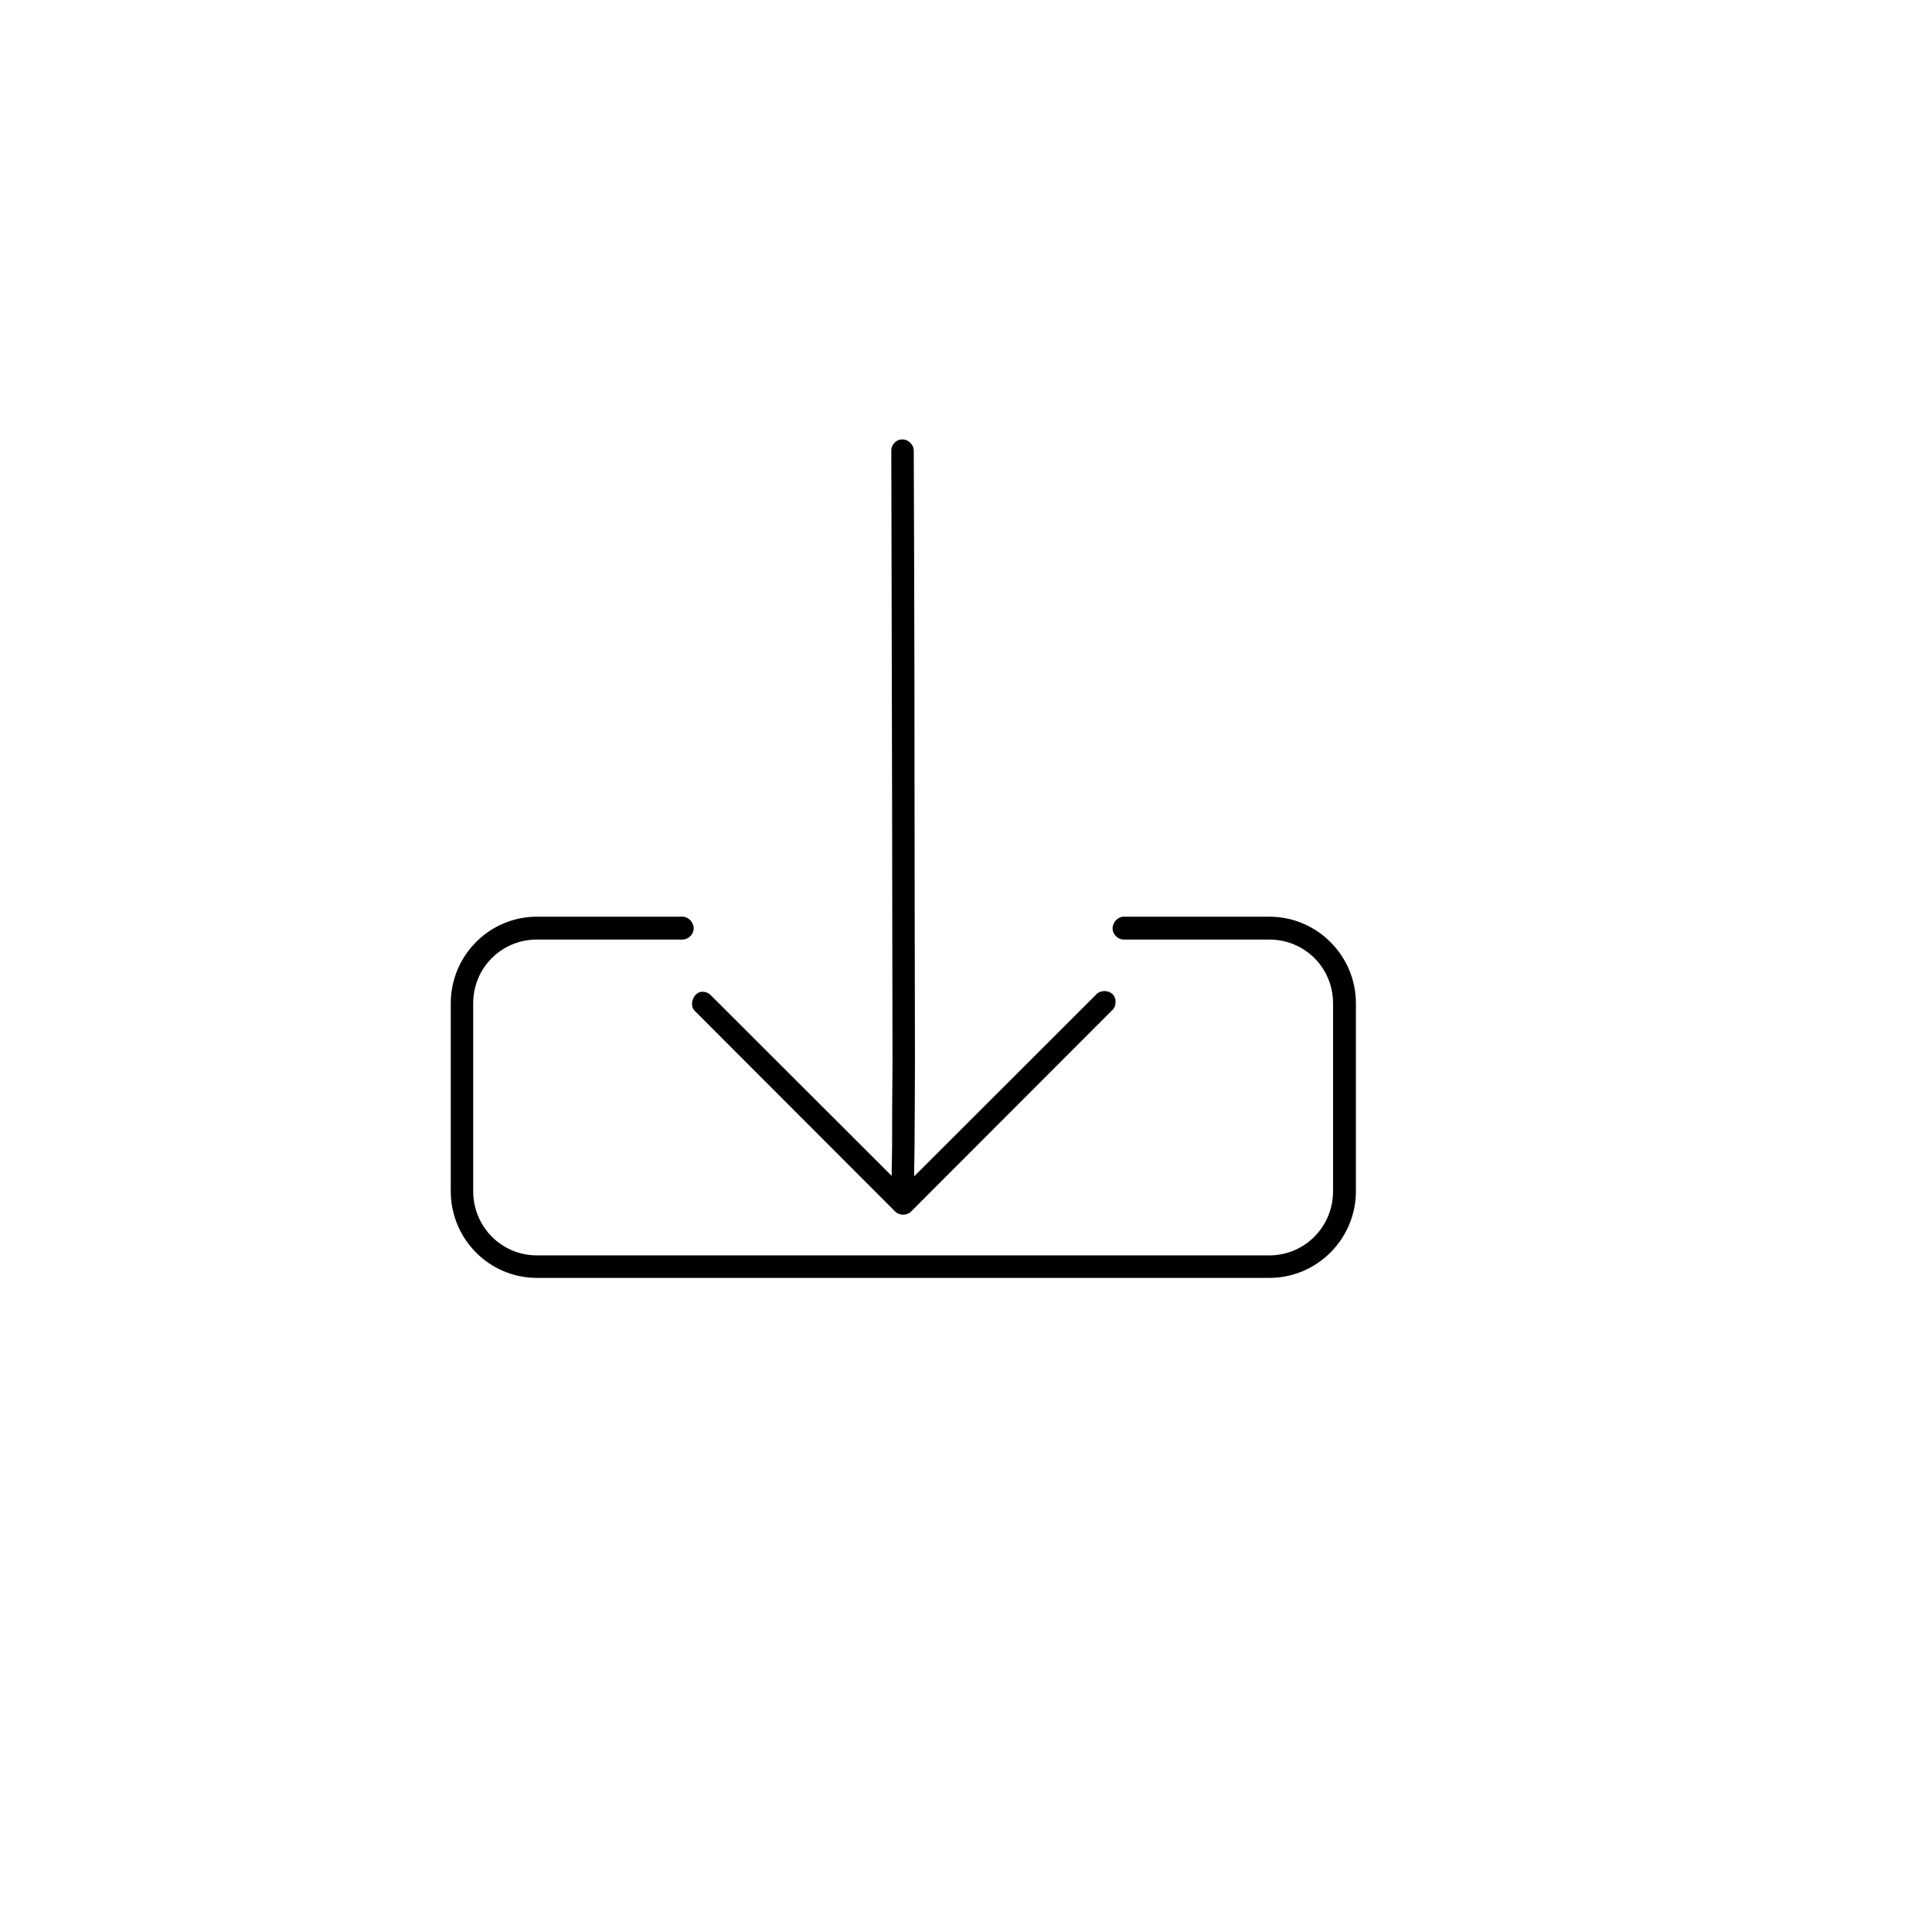
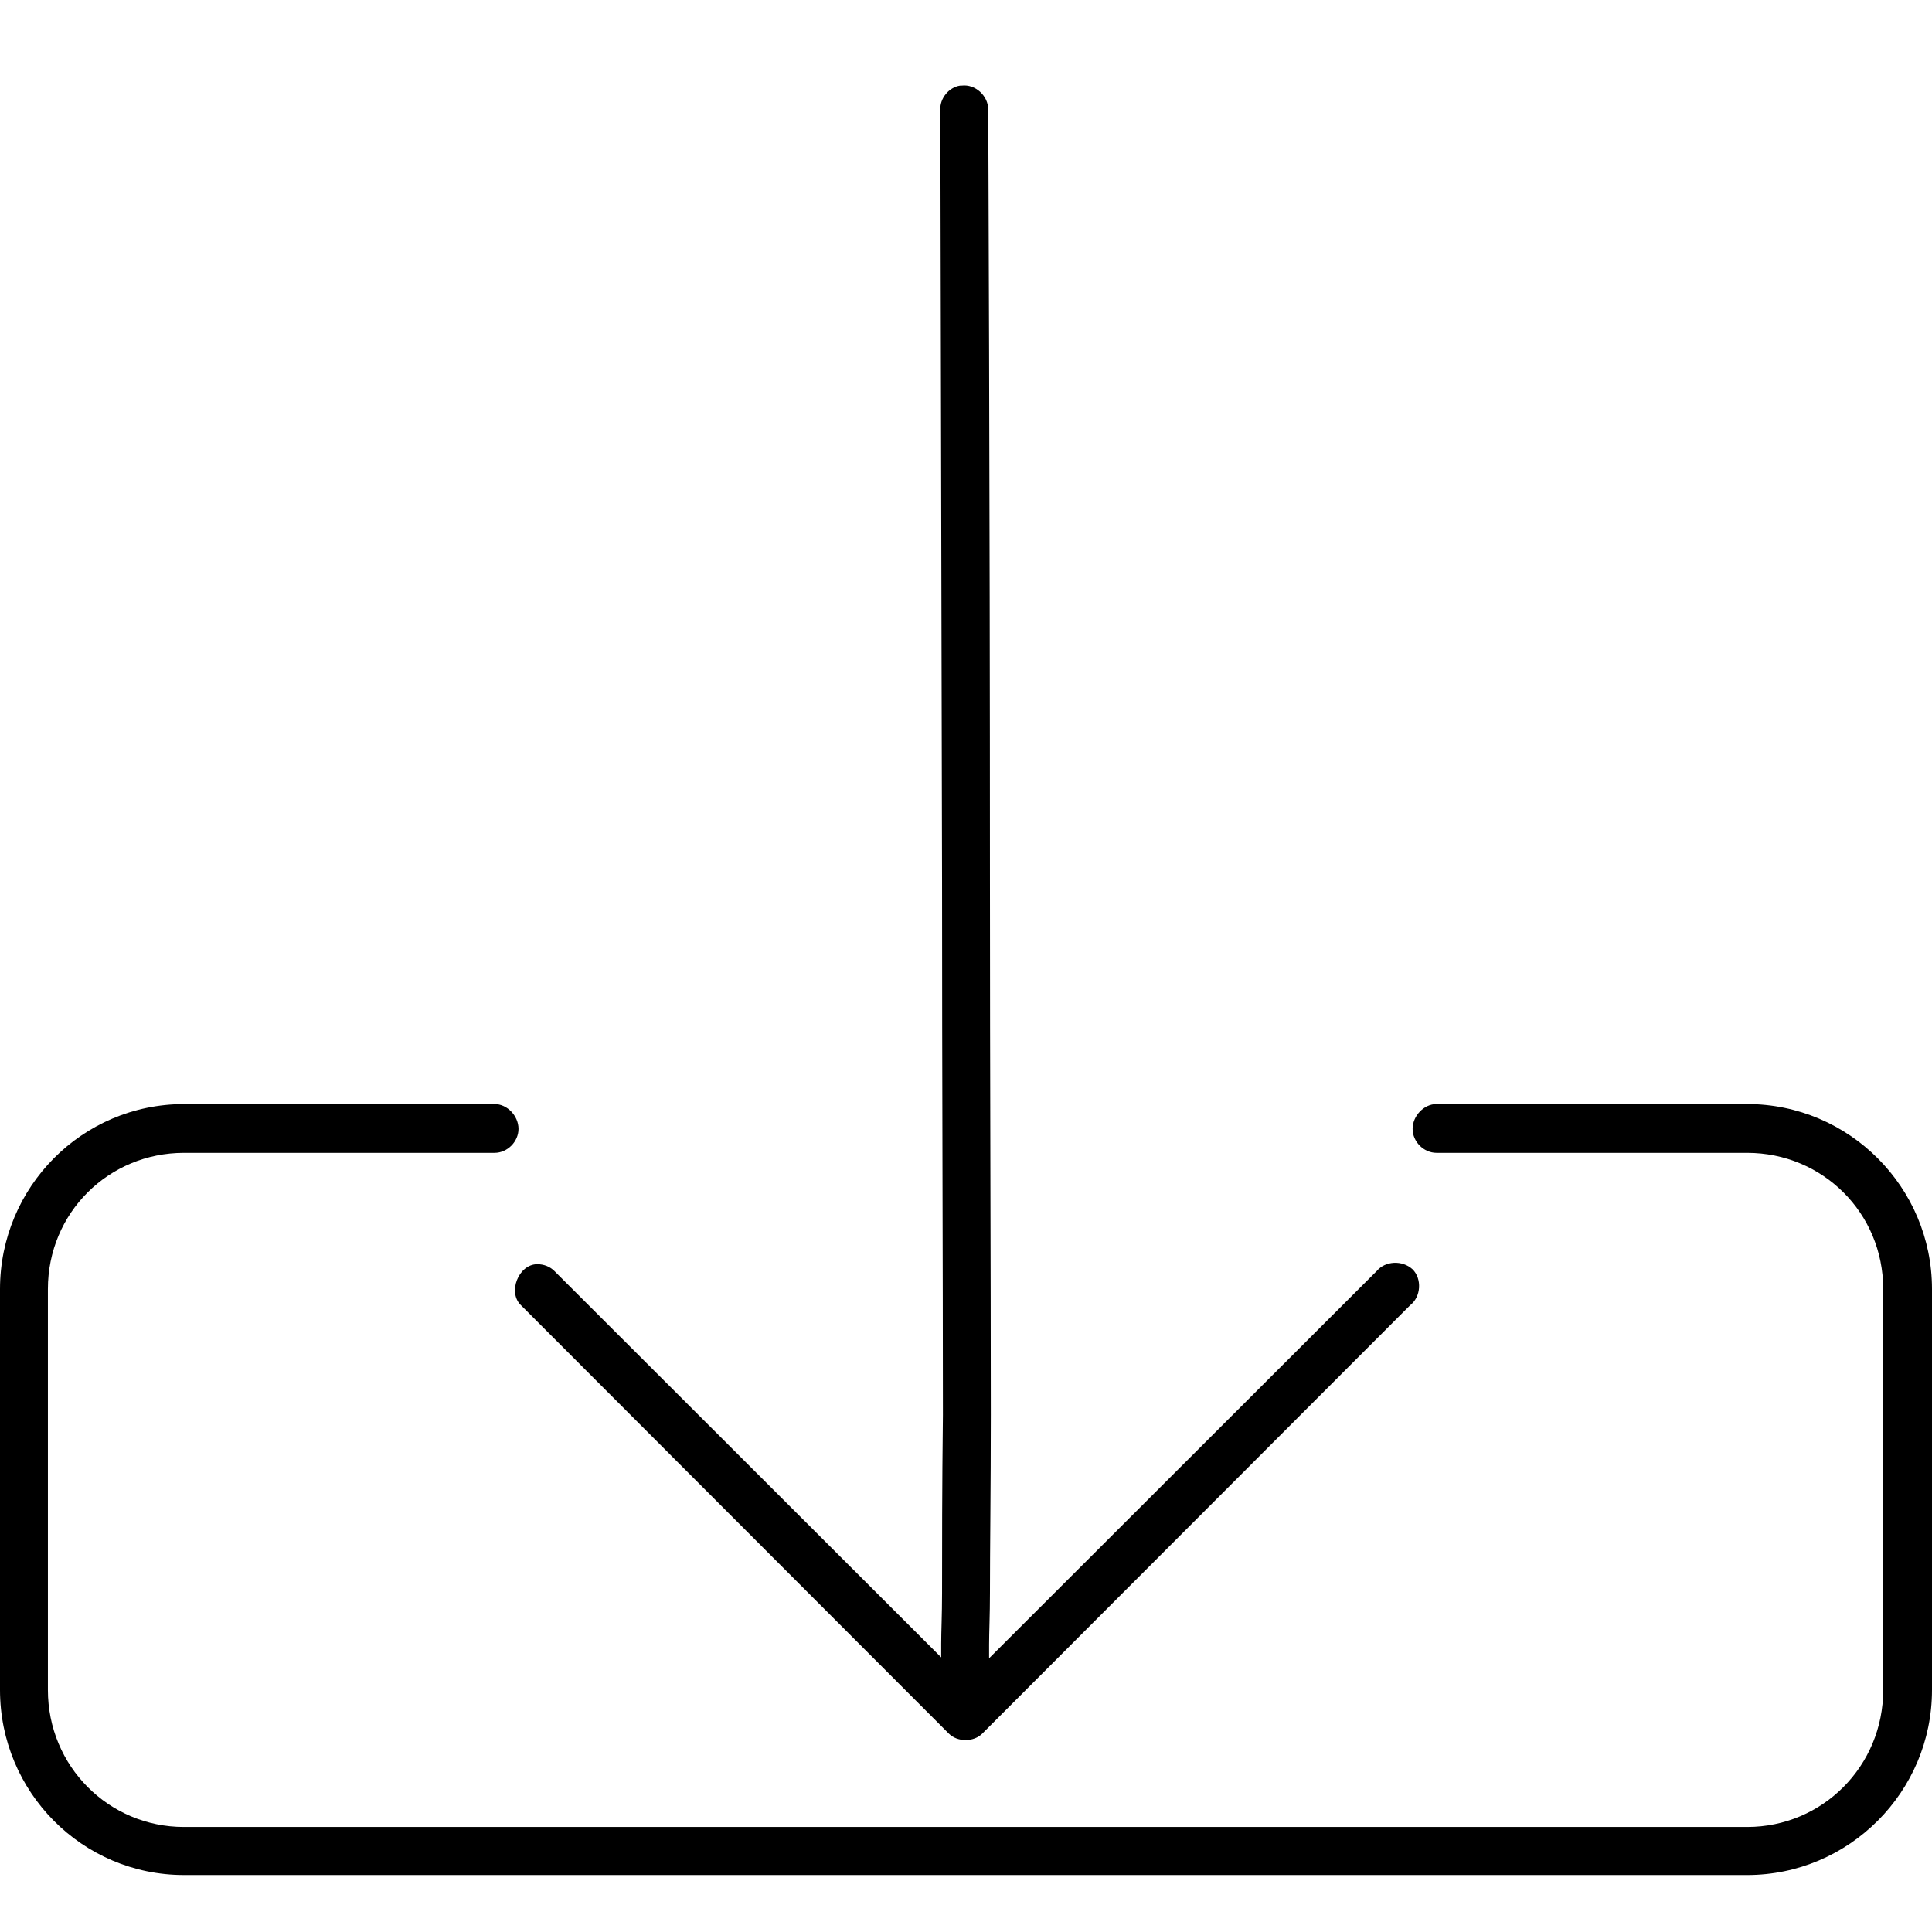
<svg xmlns="http://www.w3.org/2000/svg" version="1.1" id="Layer_1" x="0px" y="0px" width="100px" height="100px" viewBox="5.0 -10.0 100.0 135.0" enable-background="new 0 0 100 100" xml:space="preserve">
-   <g>
-     <path d="M50.425,20.712c-0.364,0.056-0.672,0.421-0.644,0.813c0,0,0.028,12.591,0.056,25.238c0,6.337,0.028,12.675,0.028,17.47   c-0.028,2.384-0.028,4.403-0.028,5.833c0,0.701-0.028,1.262-0.028,1.654c0,0.196,0,0.337,0,0.449L37.148,59.522   c-0.14-0.14-0.336-0.225-0.561-0.225c-0.616,0-0.98,0.926-0.532,1.347l14.005,14.021c0.28,0.281,0.813,0.281,1.093,0l14.005-14.021   c0.364-0.28,0.393-0.869,0.084-1.178c-0.336-0.309-0.896-0.28-1.176,0.056L51.377,72.198c0-0.112,0-0.253,0-0.449   c0-0.393,0.028-0.981,0.028-1.683c0-1.43,0.028-3.449,0.028-5.833c0-4.795-0.028-11.133-0.028-17.47   c0-12.647-0.056-25.266-0.056-25.266c0-0.449-0.42-0.841-0.869-0.786C50.481,20.712,50.453,20.712,50.425,20.712L50.425,20.712z    M25.019,54.055c-3.333,0-6.022,2.72-6.022,6.057v13.124c0,3.337,2.689,6.058,6.022,6.058h51.175c3.334,0,6.051-2.721,6.051-6.058   V60.111c0-3.337-2.717-6.057-6.051-6.057H66.026c-0.42,0-0.784,0.393-0.784,0.813c0,0.421,0.364,0.785,0.784,0.785h10.168   c2.465,0,4.454,1.963,4.454,4.459v13.124c0,2.496-1.989,4.486-4.454,4.486H25.019c-2.465,0-4.454-1.99-4.454-4.486V60.111   c0-2.496,1.989-4.459,4.454-4.459h10.168c0.42,0,0.784-0.364,0.784-0.785c0-0.42-0.364-0.813-0.784-0.813H25.019L25.019,54.055z" />
+   <defs id="defs3389" />
+   <g id="g3383" transform="matrix(2.134455,0,0,2.134455,-53.04824,-48.23061)">
+     <path d="m 50.425,20.712 c -0.364,0.056 -0.672,0.421 -0.644,0.813 0,0 0.028,12.591 0.056,25.238 0,6.337 0.028,12.675 0.028,17.47 -0.028,2.384 -0.028,4.403 -0.028,5.833 0,0.701 -0.028,1.262 -0.028,1.654 0,0.196 0,0.337 0,0.449 L 37.148,59.522 c -0.14,-0.14 -0.336,-0.225 -0.561,-0.225 -0.616,0 -0.98,0.926 -0.532,1.347 L 50.06,74.665 c 0.28,0.281 0.813,0.281 1.093,0 L 65.158,60.644 c 0.364,-0.28 0.393,-0.869 0.084,-1.178 -0.336,-0.309 -0.896,-0.28 -1.176,0.056 L 51.377,72.198 c 0,-0.112 0,-0.253 0,-0.449 0,-0.393 0.028,-0.981 0.028,-1.683 0,-1.43 0.028,-3.449 0.028,-5.833 0,-4.795 -0.028,-11.133 -0.028,-17.47 0,-12.647 -0.056,-25.266 -0.056,-25.266 0,-0.449 -0.42,-0.841 -0.869,-0.786 0.001,0.001 -0.027,0.001 -0.055,0.001 l 0,0 z M 25.019,54.055 c -3.333,0 -6.022,2.72 -6.022,6.057 l 0,13.124 c 0,3.337 2.689,6.058 6.022,6.058 l 51.175,0 c 3.334,0 6.051,-2.721 6.051,-6.058 l 0,-13.125 c 0,-3.337 -2.717,-6.057 -6.051,-6.057 l -10.168,0 c -0.42,0 -0.784,0.393 -0.784,0.813 0,0.421 0.364,0.785 0.784,0.785 l 10.168,0 c 2.465,0 4.454,1.963 4.454,4.459 l 0,13.124 c 0,2.496 -1.989,4.486 -4.454,4.486 l -51.175,0 c -2.465,0 -4.454,-1.99 -4.454,-4.486 l 0,-13.124 c 0,-2.496 1.989,-4.459 4.454,-4.459 l 10.168,0 c 0.42,0 0.784,-0.364 0.784,-0.785 0,-0.42 -0.364,-0.813 -0.784,-0.813 l -10.168,0 0,10e-4 z" id="path3385" />
  </g>
</svg>
